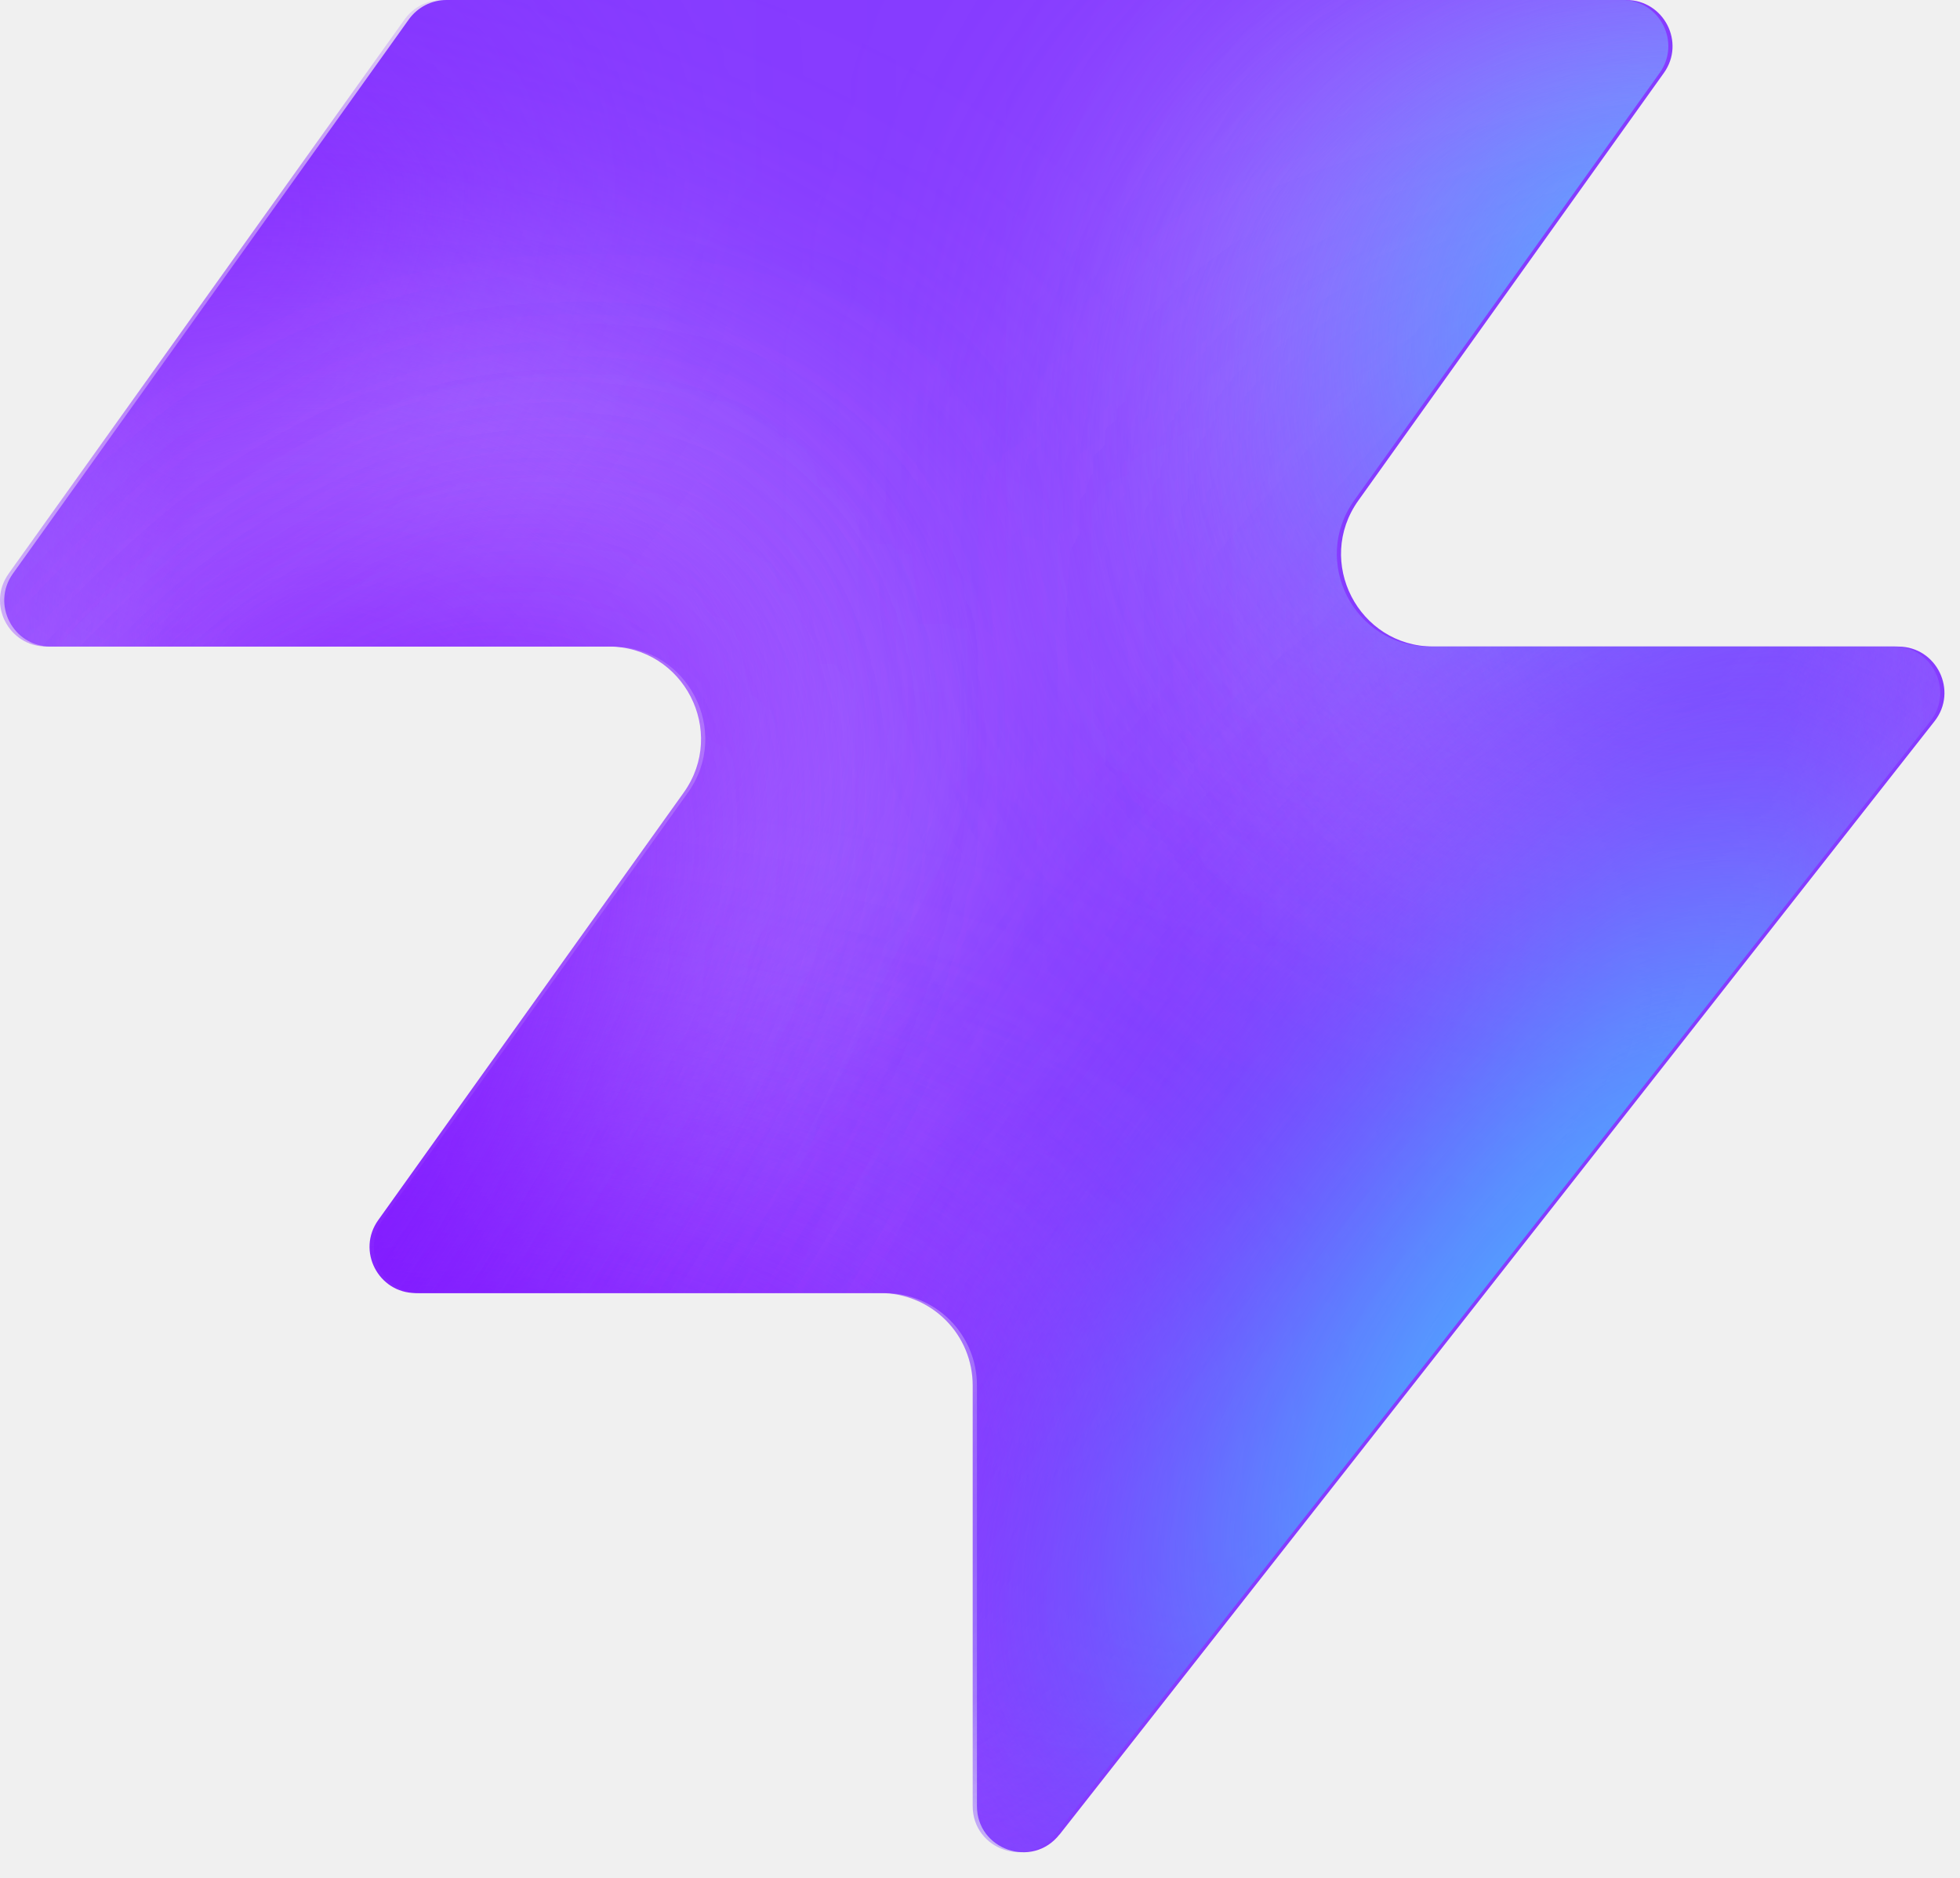
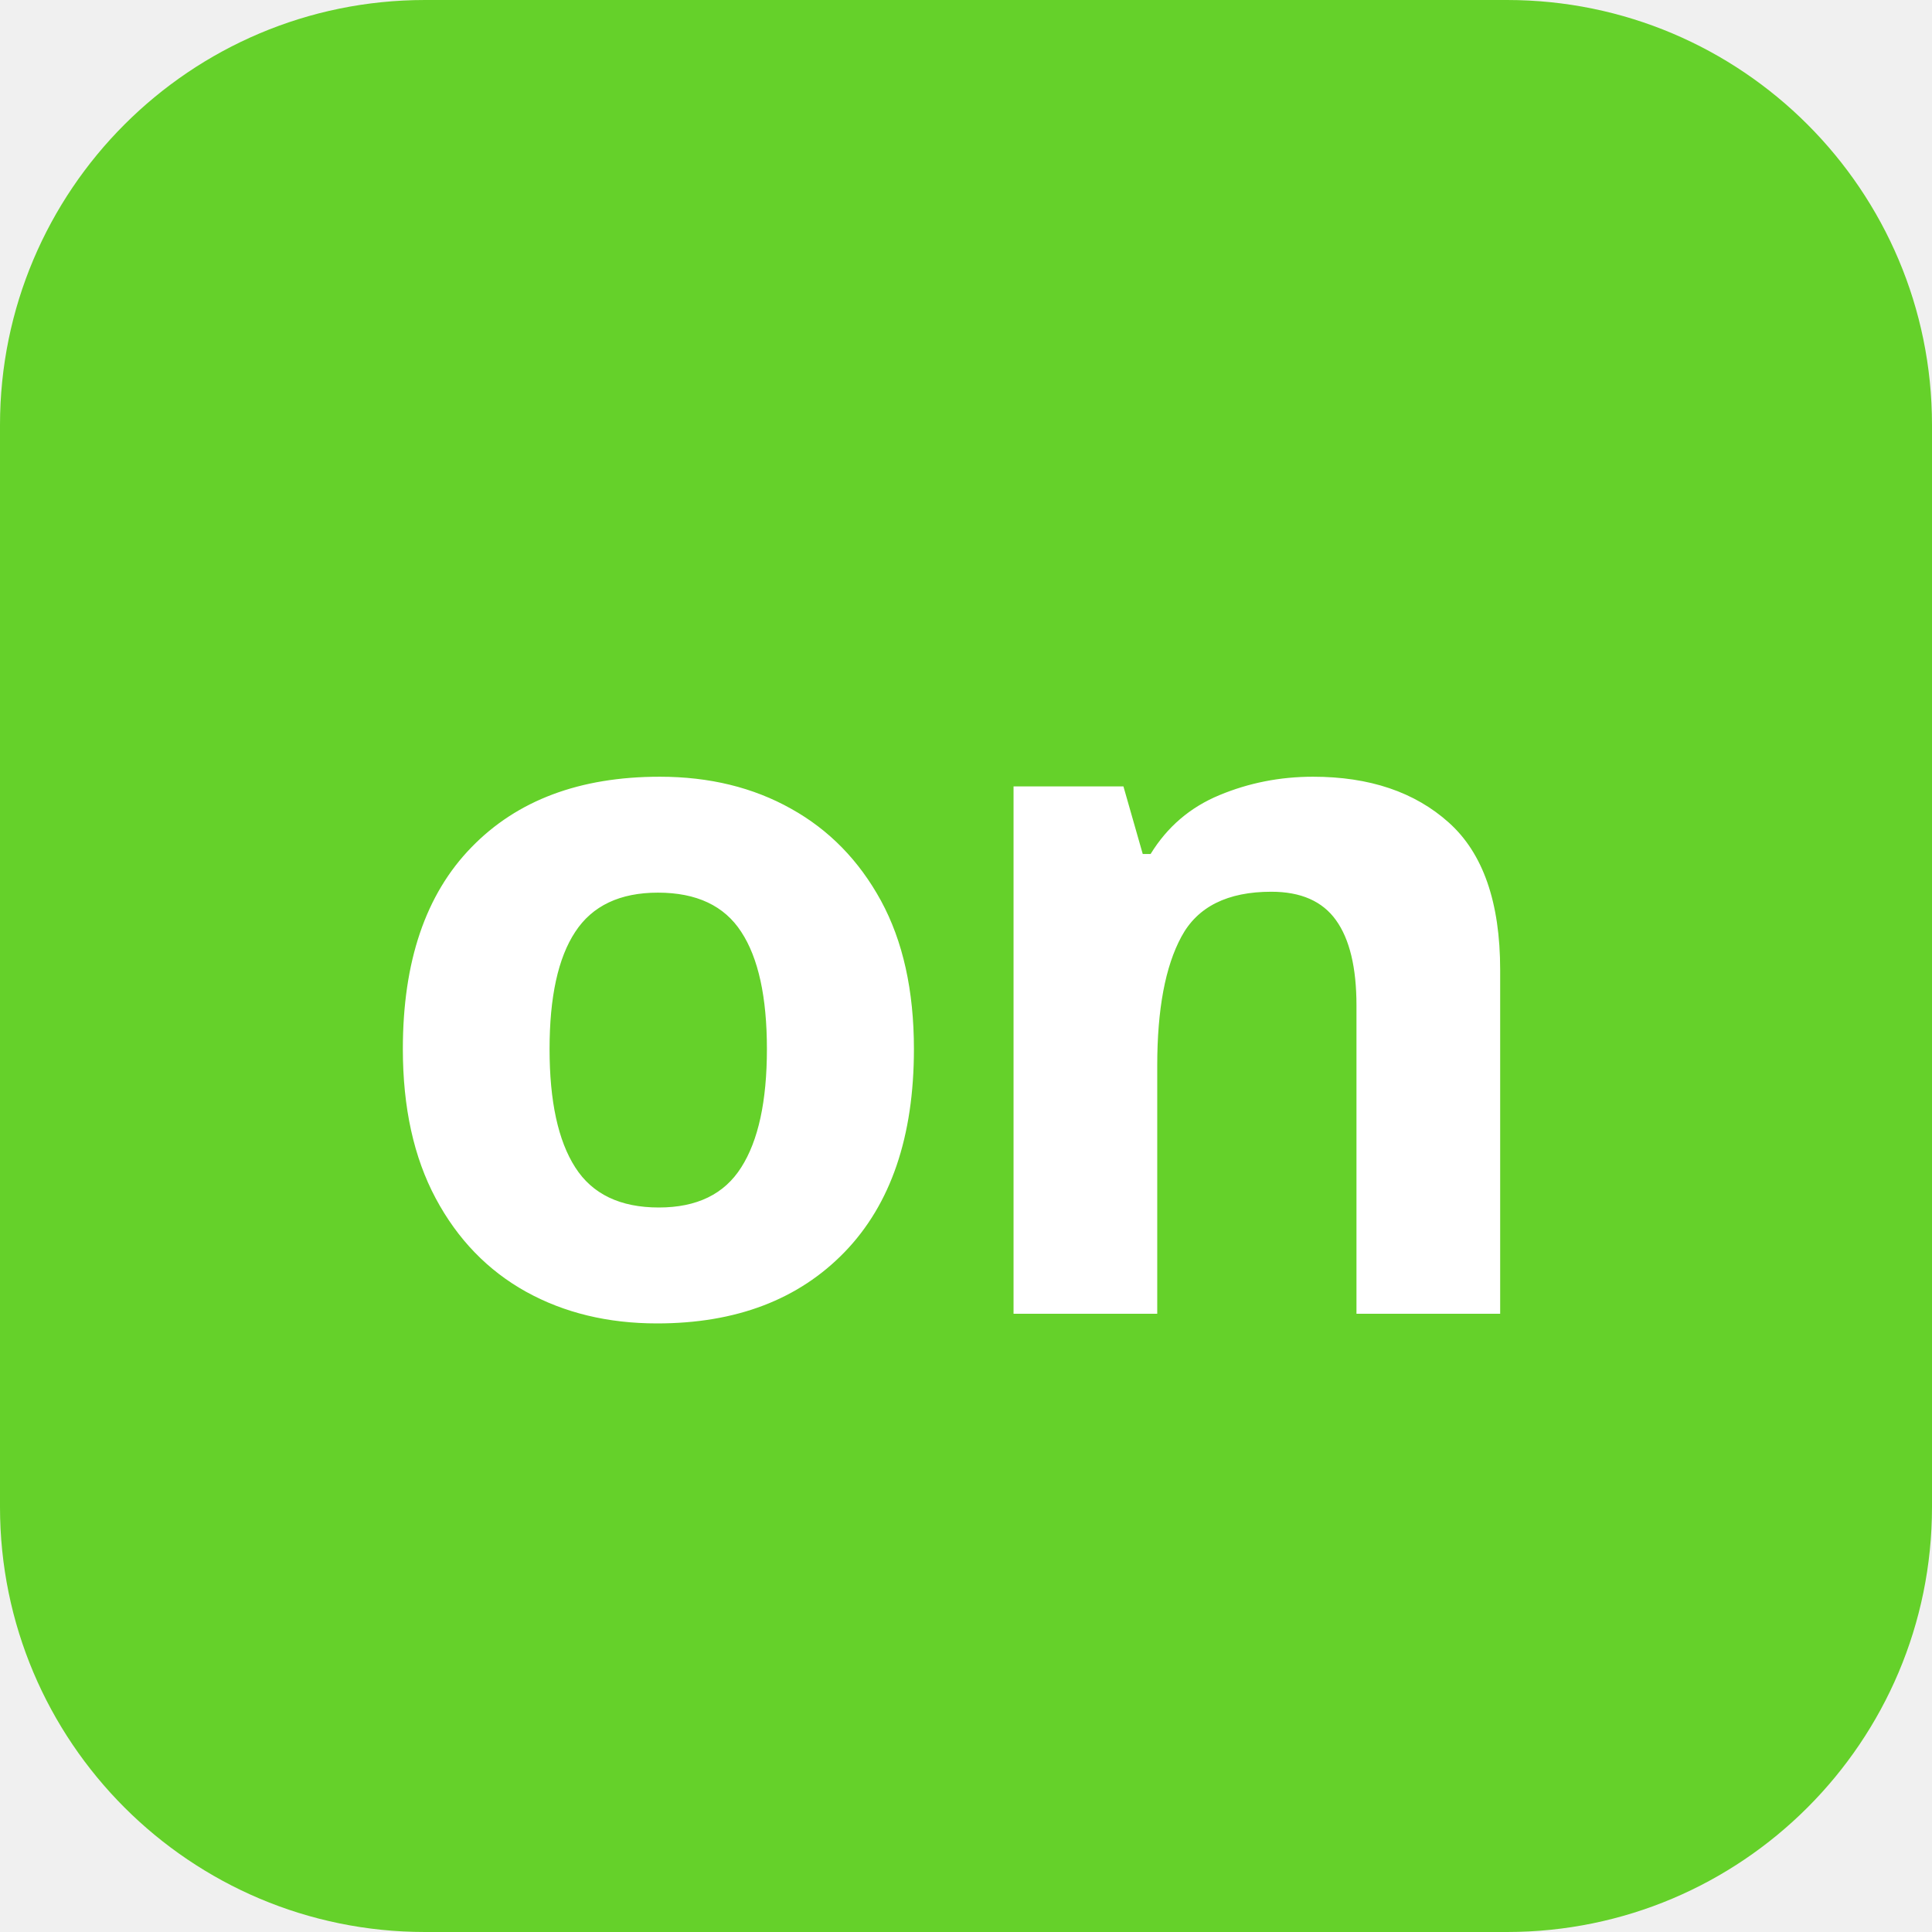
- <svg xmlns="http://www.w3.org/2000/svg" width="48" height="46" fill="none" viewBox="0 0 48 46">
-   <path fill="#863bff" d="M25.946 44.938c-.664.845-2.021.375-2.021-.698V33.937a2.26 2.26 0 0 0-2.262-2.262H10.287c-.92 0-1.456-1.04-.92-1.788l7.48-10.471c1.07-1.497 0-3.578-1.842-3.578H1.237c-.92 0-1.456-1.04-.92-1.788L10.013.474c.214-.297.556-.474.92-.474h28.894c.92 0 1.456 1.04.92 1.788l-7.48 10.471c-1.07 1.498 0 3.579 1.842 3.579h11.377c.943 0 1.473 1.088.89 1.83L25.947 44.94z" style="fill:#863bff;fill:color(display-p3 .525 .23 1);fill-opacity:1" />
-   <mask id="a" width="48" height="46" x="0" y="0" maskUnits="userSpaceOnUse" style="mask-type:alpha">
-     <path fill="#000" d="M25.842 44.938c-.664.844-2.021.375-2.021-.698V33.937a2.26 2.26 0 0 0-2.262-2.262H10.183c-.92 0-1.456-1.04-.92-1.788l7.48-10.471c1.07-1.498 0-3.579-1.842-3.579H1.133c-.92 0-1.456-1.04-.92-1.787L9.91.473c.214-.297.556-.474.92-.474h28.894c.92 0 1.456 1.04.92 1.788l-7.48 10.471c-1.07 1.498 0 3.578 1.842 3.578h11.377c.943 0 1.473 1.088.89 1.832L25.843 44.94z" style="fill:#000;fill-opacity:1" />
-   </mask>
-   <g mask="url(#a)">
-     <g filter="url(#b)">
-       <ellipse cx="5.508" cy="14.704" fill="#ede6ff" rx="5.508" ry="14.704" style="fill:#ede6ff;fill:color(display-p3 .927 .903 1);fill-opacity:1" transform="matrix(.00324 1 1 -.00324 -4.47 31.516)" />
-     </g>
-     <g filter="url(#c)">
-       <ellipse cx="10.399" cy="29.851" fill="#ede6ff" rx="10.399" ry="29.851" style="fill:#ede6ff;fill:color(display-p3 .927 .903 1);fill-opacity:1" transform="matrix(.00324 1 1 -.00324 -39.328 7.883)" />
-     </g>
-     <g filter="url(#d)">
-       <ellipse cx="5.508" cy="30.487" fill="#7e14ff" rx="5.508" ry="30.487" style="fill:#7e14ff;fill:color(display-p3 .492 .077 1);fill-opacity:1" transform="rotate(89.814 -25.913 -14.639)scale(1 -1)" />
-     </g>
-     <g filter="url(#e)">
-       <ellipse cx="5.508" cy="30.599" fill="#7e14ff" rx="5.508" ry="30.599" style="fill:#7e14ff;fill:color(display-p3 .492 .077 1);fill-opacity:1" transform="rotate(89.814 -32.644 -3.334)scale(1 -1)" />
-     </g>
-     <g filter="url(#f)">
-       <ellipse cx="5.508" cy="30.599" fill="#7e14ff" rx="5.508" ry="30.599" style="fill:#7e14ff;fill:color(display-p3 .492 .077 1);fill-opacity:1" transform="matrix(.00324 1 1 -.00324 -34.34 30.47)" />
-     </g>
-     <g filter="url(#g)">
-       <ellipse cx="14.072" cy="22.078" fill="#ede6ff" rx="14.072" ry="22.078" style="fill:#ede6ff;fill:color(display-p3 .927 .903 1);fill-opacity:1" transform="rotate(93.35 24.506 48.493)scale(-1 1)" />
-     </g>
-     <g filter="url(#h)">
-       <ellipse cx="3.47" cy="21.501" fill="#7e14ff" rx="3.47" ry="21.501" style="fill:#7e14ff;fill:color(display-p3 .492 .077 1);fill-opacity:1" transform="rotate(89.009 28.708 47.59)scale(-1 1)" />
-     </g>
-     <g filter="url(#i)">
-       <ellipse cx="3.47" cy="21.501" fill="#7e14ff" rx="3.47" ry="21.501" style="fill:#7e14ff;fill:color(display-p3 .492 .077 1);fill-opacity:1" transform="rotate(89.009 28.708 47.59)scale(-1 1)" />
-     </g>
-     <g filter="url(#j)">
-       <ellipse cx=".387" cy="8.972" fill="#7e14ff" rx="4.407" ry="29.108" style="fill:#7e14ff;fill:color(display-p3 .492 .077 1);fill-opacity:1" transform="rotate(39.51 .387 8.972)" />
-     </g>
-     <g filter="url(#k)">
-       <ellipse cx="47.523" cy="-6.092" fill="#7e14ff" rx="4.407" ry="29.108" style="fill:#7e14ff;fill:color(display-p3 .492 .077 1);fill-opacity:1" transform="rotate(37.892 47.523 -6.092)" />
-     </g>
-     <g filter="url(#l)">
-       <ellipse cx="41.412" cy="6.333" fill="#47bfff" rx="5.971" ry="9.665" style="fill:#47bfff;fill:color(display-p3 .28 .748 1);fill-opacity:1" transform="rotate(37.892 41.412 6.333)" />
-     </g>
-     <g filter="url(#m)">
-       <ellipse cx="-1.879" cy="38.332" fill="#7e14ff" rx="4.407" ry="29.108" style="fill:#7e14ff;fill:color(display-p3 .492 .077 1);fill-opacity:1" transform="rotate(37.892 -1.88 38.332)" />
-     </g>
-     <g filter="url(#n)">
-       <ellipse cx="-1.879" cy="38.332" fill="#7e14ff" rx="4.407" ry="29.108" style="fill:#7e14ff;fill:color(display-p3 .492 .077 1);fill-opacity:1" transform="rotate(37.892 -1.88 38.332)" />
-     </g>
-     <g filter="url(#o)">
-       <ellipse cx="35.651" cy="29.907" fill="#7e14ff" rx="4.407" ry="29.108" style="fill:#7e14ff;fill:color(display-p3 .492 .077 1);fill-opacity:1" transform="rotate(37.892 35.651 29.907)" />
-     </g>
-     <g filter="url(#p)">
-       <ellipse cx="38.418" cy="32.4" fill="#47bfff" rx="5.971" ry="15.297" style="fill:#47bfff;fill:color(display-p3 .28 .748 1);fill-opacity:1" transform="rotate(37.892 38.418 32.4)" />
-     </g>
-   </g>
-   <defs>
-     <filter id="b" width="60.045" height="41.654" x="-19.77" y="16.149" color-interpolation-filters="sRGB" filterUnits="userSpaceOnUse">
-       <feFlood flood-opacity="0" result="BackgroundImageFix" />
-       <feBlend in="SourceGraphic" in2="BackgroundImageFix" result="shape" />
-       <feGaussianBlur result="effect1_foregroundBlur_2002_17158" stdDeviation="7.659" />
-     </filter>
-     <filter id="c" width="90.34" height="51.437" x="-54.613" y="-7.533" color-interpolation-filters="sRGB" filterUnits="userSpaceOnUse">
-       <feFlood flood-opacity="0" result="BackgroundImageFix" />
-       <feBlend in="SourceGraphic" in2="BackgroundImageFix" result="shape" />
-       <feGaussianBlur result="effect1_foregroundBlur_2002_17158" stdDeviation="7.659" />
-     </filter>
-     <filter id="d" width="79.355" height="29.4" x="-49.64" y="2.03" color-interpolation-filters="sRGB" filterUnits="userSpaceOnUse">
-       <feFlood flood-opacity="0" result="BackgroundImageFix" />
-       <feBlend in="SourceGraphic" in2="BackgroundImageFix" result="shape" />
-       <feGaussianBlur result="effect1_foregroundBlur_2002_17158" stdDeviation="4.596" />
-     </filter>
-     <filter id="e" width="79.579" height="29.4" x="-45.045" y="20.029" color-interpolation-filters="sRGB" filterUnits="userSpaceOnUse">
-       <feFlood flood-opacity="0" result="BackgroundImageFix" />
-       <feBlend in="SourceGraphic" in2="BackgroundImageFix" result="shape" />
-       <feGaussianBlur result="effect1_foregroundBlur_2002_17158" stdDeviation="4.596" />
-     </filter>
-     <filter id="f" width="79.579" height="29.4" x="-43.513" y="21.178" color-interpolation-filters="sRGB" filterUnits="userSpaceOnUse">
-       <feFlood flood-opacity="0" result="BackgroundImageFix" />
-       <feBlend in="SourceGraphic" in2="BackgroundImageFix" result="shape" />
-       <feGaussianBlur result="effect1_foregroundBlur_2002_17158" stdDeviation="4.596" />
-     </filter>
-     <filter id="g" width="74.749" height="58.852" x="15.756" y="-17.901" color-interpolation-filters="sRGB" filterUnits="userSpaceOnUse">
-       <feFlood flood-opacity="0" result="BackgroundImageFix" />
-       <feBlend in="SourceGraphic" in2="BackgroundImageFix" result="shape" />
-       <feGaussianBlur result="effect1_foregroundBlur_2002_17158" stdDeviation="7.659" />
-     </filter>
-     <filter id="h" width="61.377" height="25.362" x="23.548" y="2.284" color-interpolation-filters="sRGB" filterUnits="userSpaceOnUse">
-       <feFlood flood-opacity="0" result="BackgroundImageFix" />
-       <feBlend in="SourceGraphic" in2="BackgroundImageFix" result="shape" />
-       <feGaussianBlur result="effect1_foregroundBlur_2002_17158" stdDeviation="4.596" />
-     </filter>
-     <filter id="i" width="61.377" height="25.362" x="23.548" y="2.284" color-interpolation-filters="sRGB" filterUnits="userSpaceOnUse">
-       <feFlood flood-opacity="0" result="BackgroundImageFix" />
-       <feBlend in="SourceGraphic" in2="BackgroundImageFix" result="shape" />
-       <feGaussianBlur result="effect1_foregroundBlur_2002_17158" stdDeviation="4.596" />
-     </filter>
-     <filter id="j" width="56.045" height="63.649" x="-27.636" y="-22.853" color-interpolation-filters="sRGB" filterUnits="userSpaceOnUse">
-       <feFlood flood-opacity="0" result="BackgroundImageFix" />
-       <feBlend in="SourceGraphic" in2="BackgroundImageFix" result="shape" />
-       <feGaussianBlur result="effect1_foregroundBlur_2002_17158" stdDeviation="4.596" />
-     </filter>
-     <filter id="k" width="54.814" height="64.646" x="20.116" y="-38.415" color-interpolation-filters="sRGB" filterUnits="userSpaceOnUse">
-       <feFlood flood-opacity="0" result="BackgroundImageFix" />
-       <feBlend in="SourceGraphic" in2="BackgroundImageFix" result="shape" />
-       <feGaussianBlur result="effect1_foregroundBlur_2002_17158" stdDeviation="4.596" />
-     </filter>
-     <filter id="l" width="33.541" height="35.313" x="24.641" y="-11.323" color-interpolation-filters="sRGB" filterUnits="userSpaceOnUse">
-       <feFlood flood-opacity="0" result="BackgroundImageFix" />
-       <feBlend in="SourceGraphic" in2="BackgroundImageFix" result="shape" />
-       <feGaussianBlur result="effect1_foregroundBlur_2002_17158" stdDeviation="4.596" />
-     </filter>
-     <filter id="m" width="54.814" height="64.646" x="-29.286" y="6.009" color-interpolation-filters="sRGB" filterUnits="userSpaceOnUse">
-       <feFlood flood-opacity="0" result="BackgroundImageFix" />
-       <feBlend in="SourceGraphic" in2="BackgroundImageFix" result="shape" />
-       <feGaussianBlur result="effect1_foregroundBlur_2002_17158" stdDeviation="4.596" />
-     </filter>
-     <filter id="n" width="54.814" height="64.646" x="-29.286" y="6.009" color-interpolation-filters="sRGB" filterUnits="userSpaceOnUse">
-       <feFlood flood-opacity="0" result="BackgroundImageFix" />
-       <feBlend in="SourceGraphic" in2="BackgroundImageFix" result="shape" />
-       <feGaussianBlur result="effect1_foregroundBlur_2002_17158" stdDeviation="4.596" />
-     </filter>
-     <filter id="o" width="54.814" height="64.646" x="8.244" y="-2.416" color-interpolation-filters="sRGB" filterUnits="userSpaceOnUse">
-       <feFlood flood-opacity="0" result="BackgroundImageFix" />
-       <feBlend in="SourceGraphic" in2="BackgroundImageFix" result="shape" />
-       <feGaussianBlur result="effect1_foregroundBlur_2002_17158" stdDeviation="4.596" />
-     </filter>
-     <filter id="p" width="39.409" height="43.623" x="18.713" y="10.588" color-interpolation-filters="sRGB" filterUnits="userSpaceOnUse">
-       <feFlood flood-opacity="0" result="BackgroundImageFix" />
-       <feBlend in="SourceGraphic" in2="BackgroundImageFix" result="shape" />
-       <feGaussianBlur result="effect1_foregroundBlur_2002_17158" stdDeviation="4.596" />
-     </filter>
-   </defs>
+ <svg xmlns="http://www.w3.org/2000/svg" viewBox="0 0 100 100">
+   <rect width="100" height="100" rx="22" fill="#65D12A" />
+   <text x="50" y="68" font-family="'Nunito','Varela Round','Arial Rounded MT Bold','Trebuchet MS',sans-serif" font-size="50" font-weight="900" fill="#ffffff" text-anchor="middle" letter-spacing="-1">on</text>
</svg>
